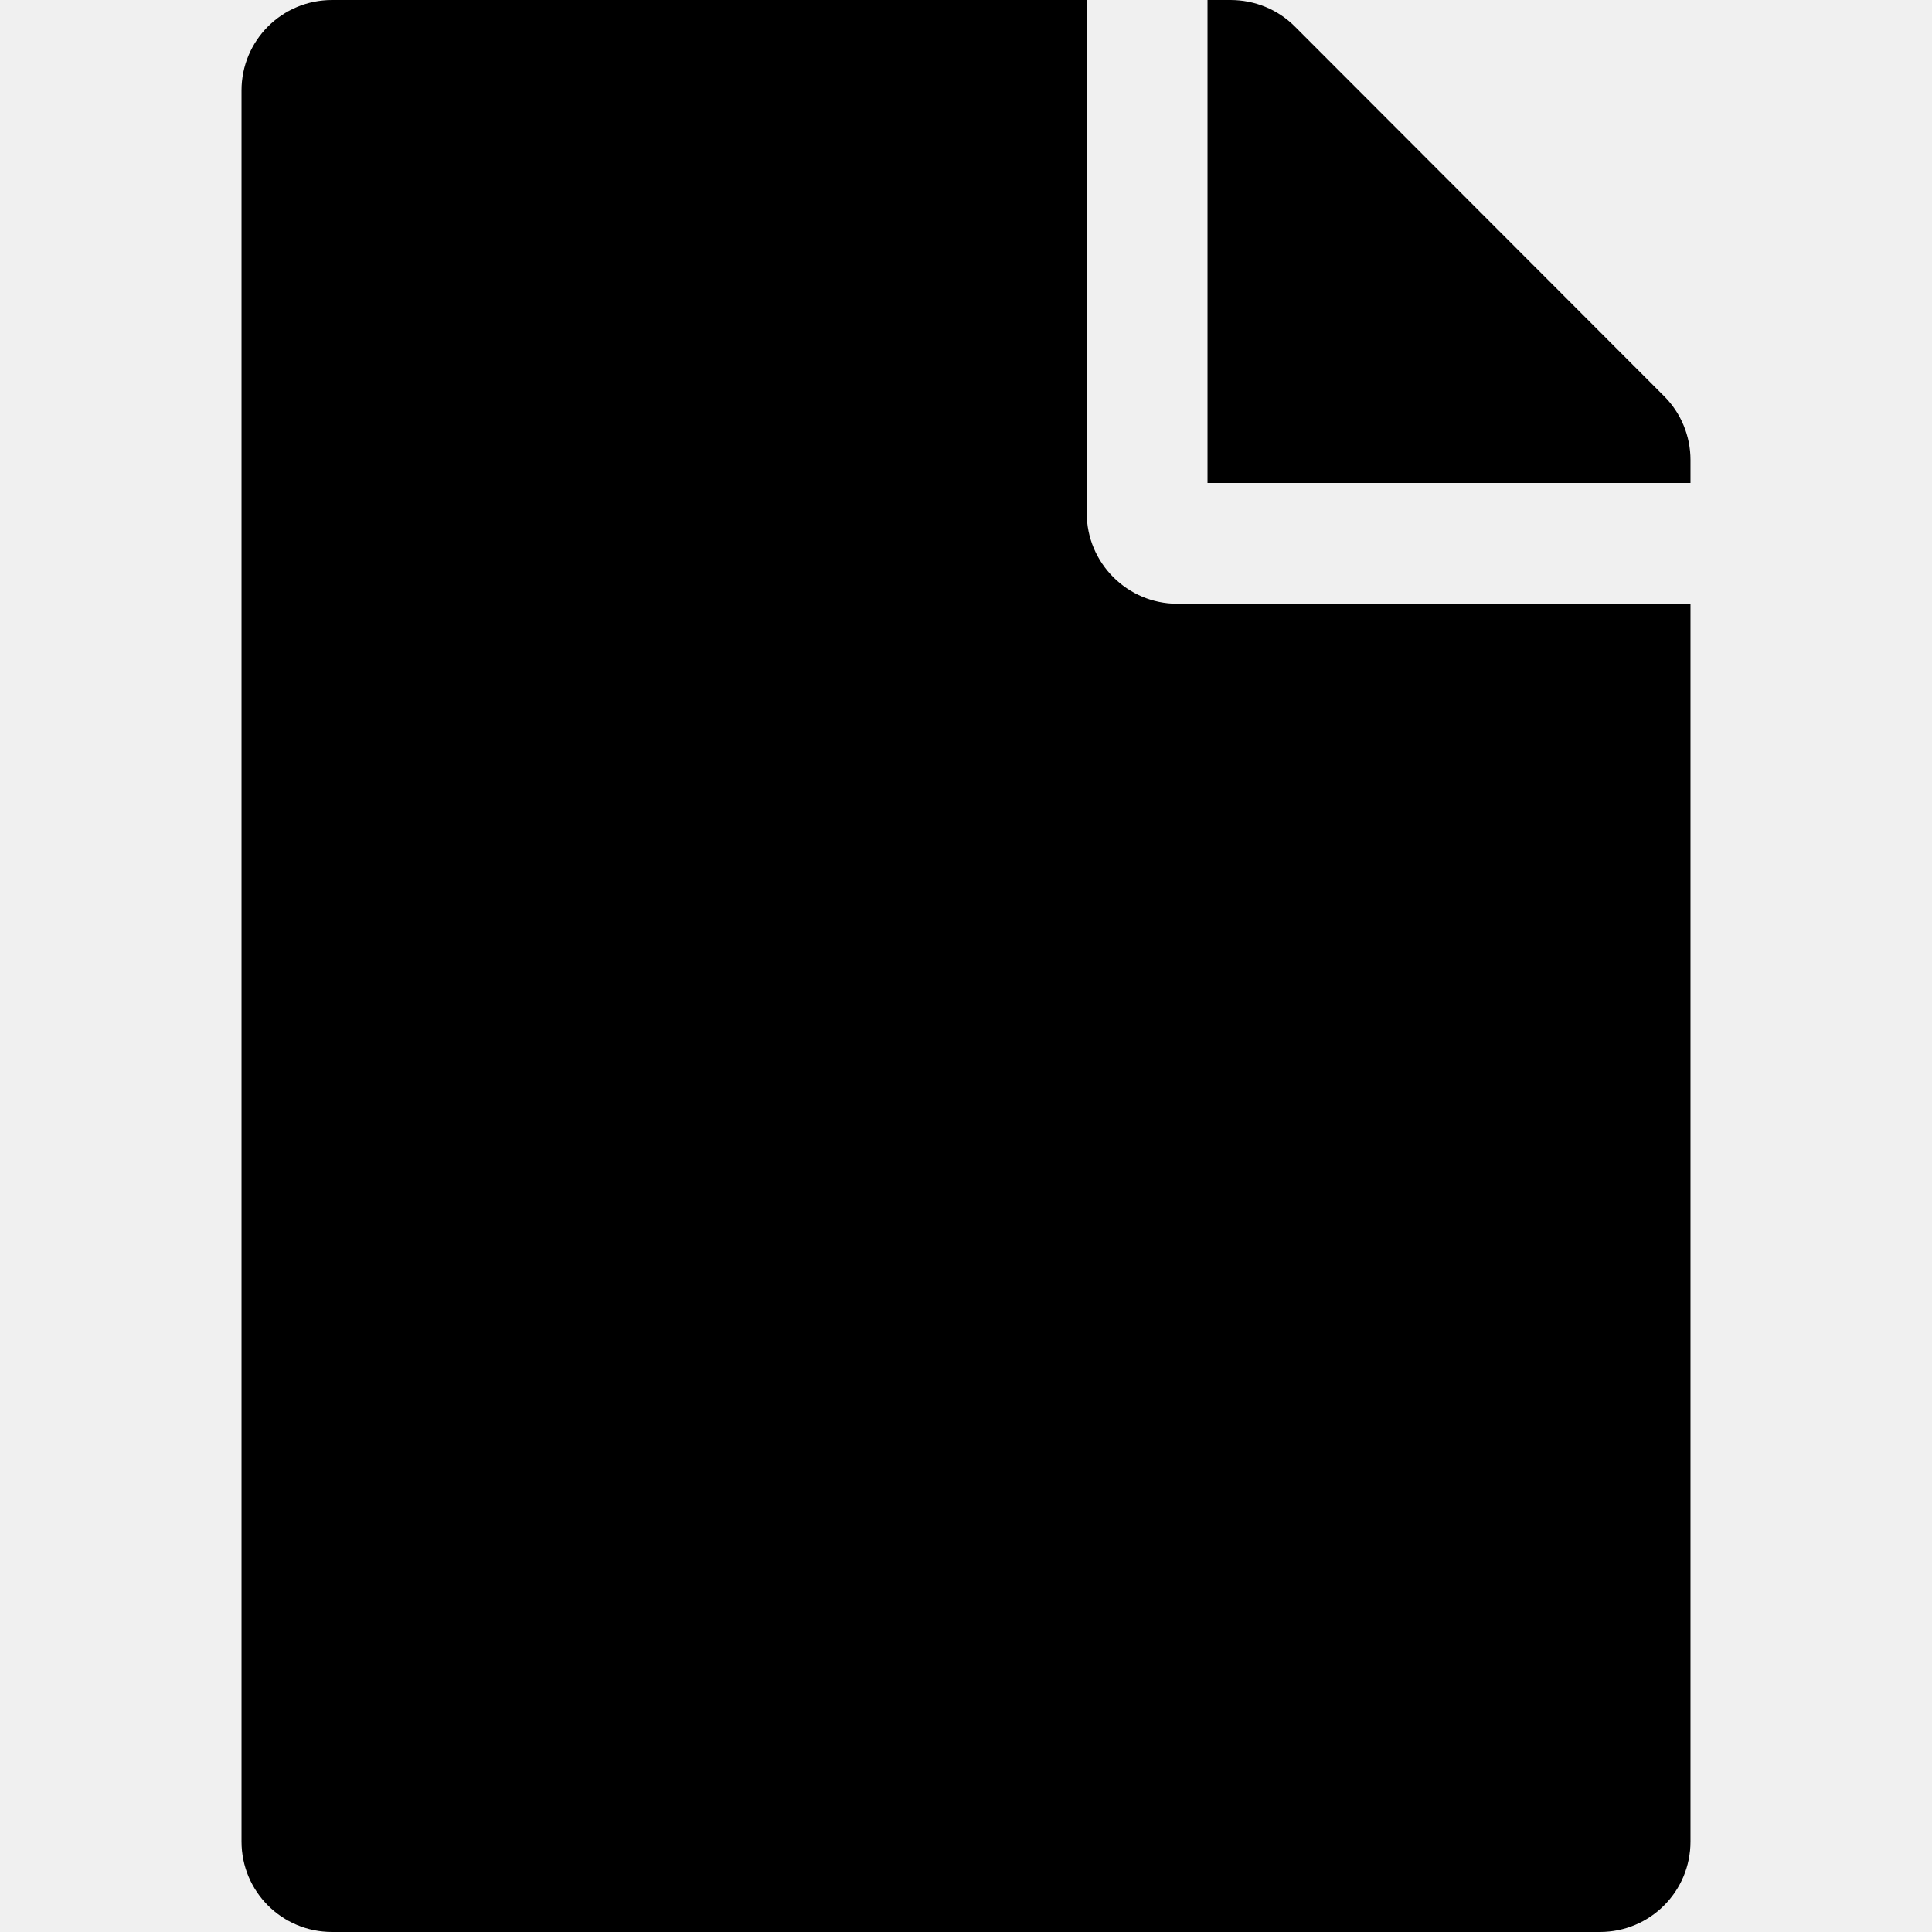
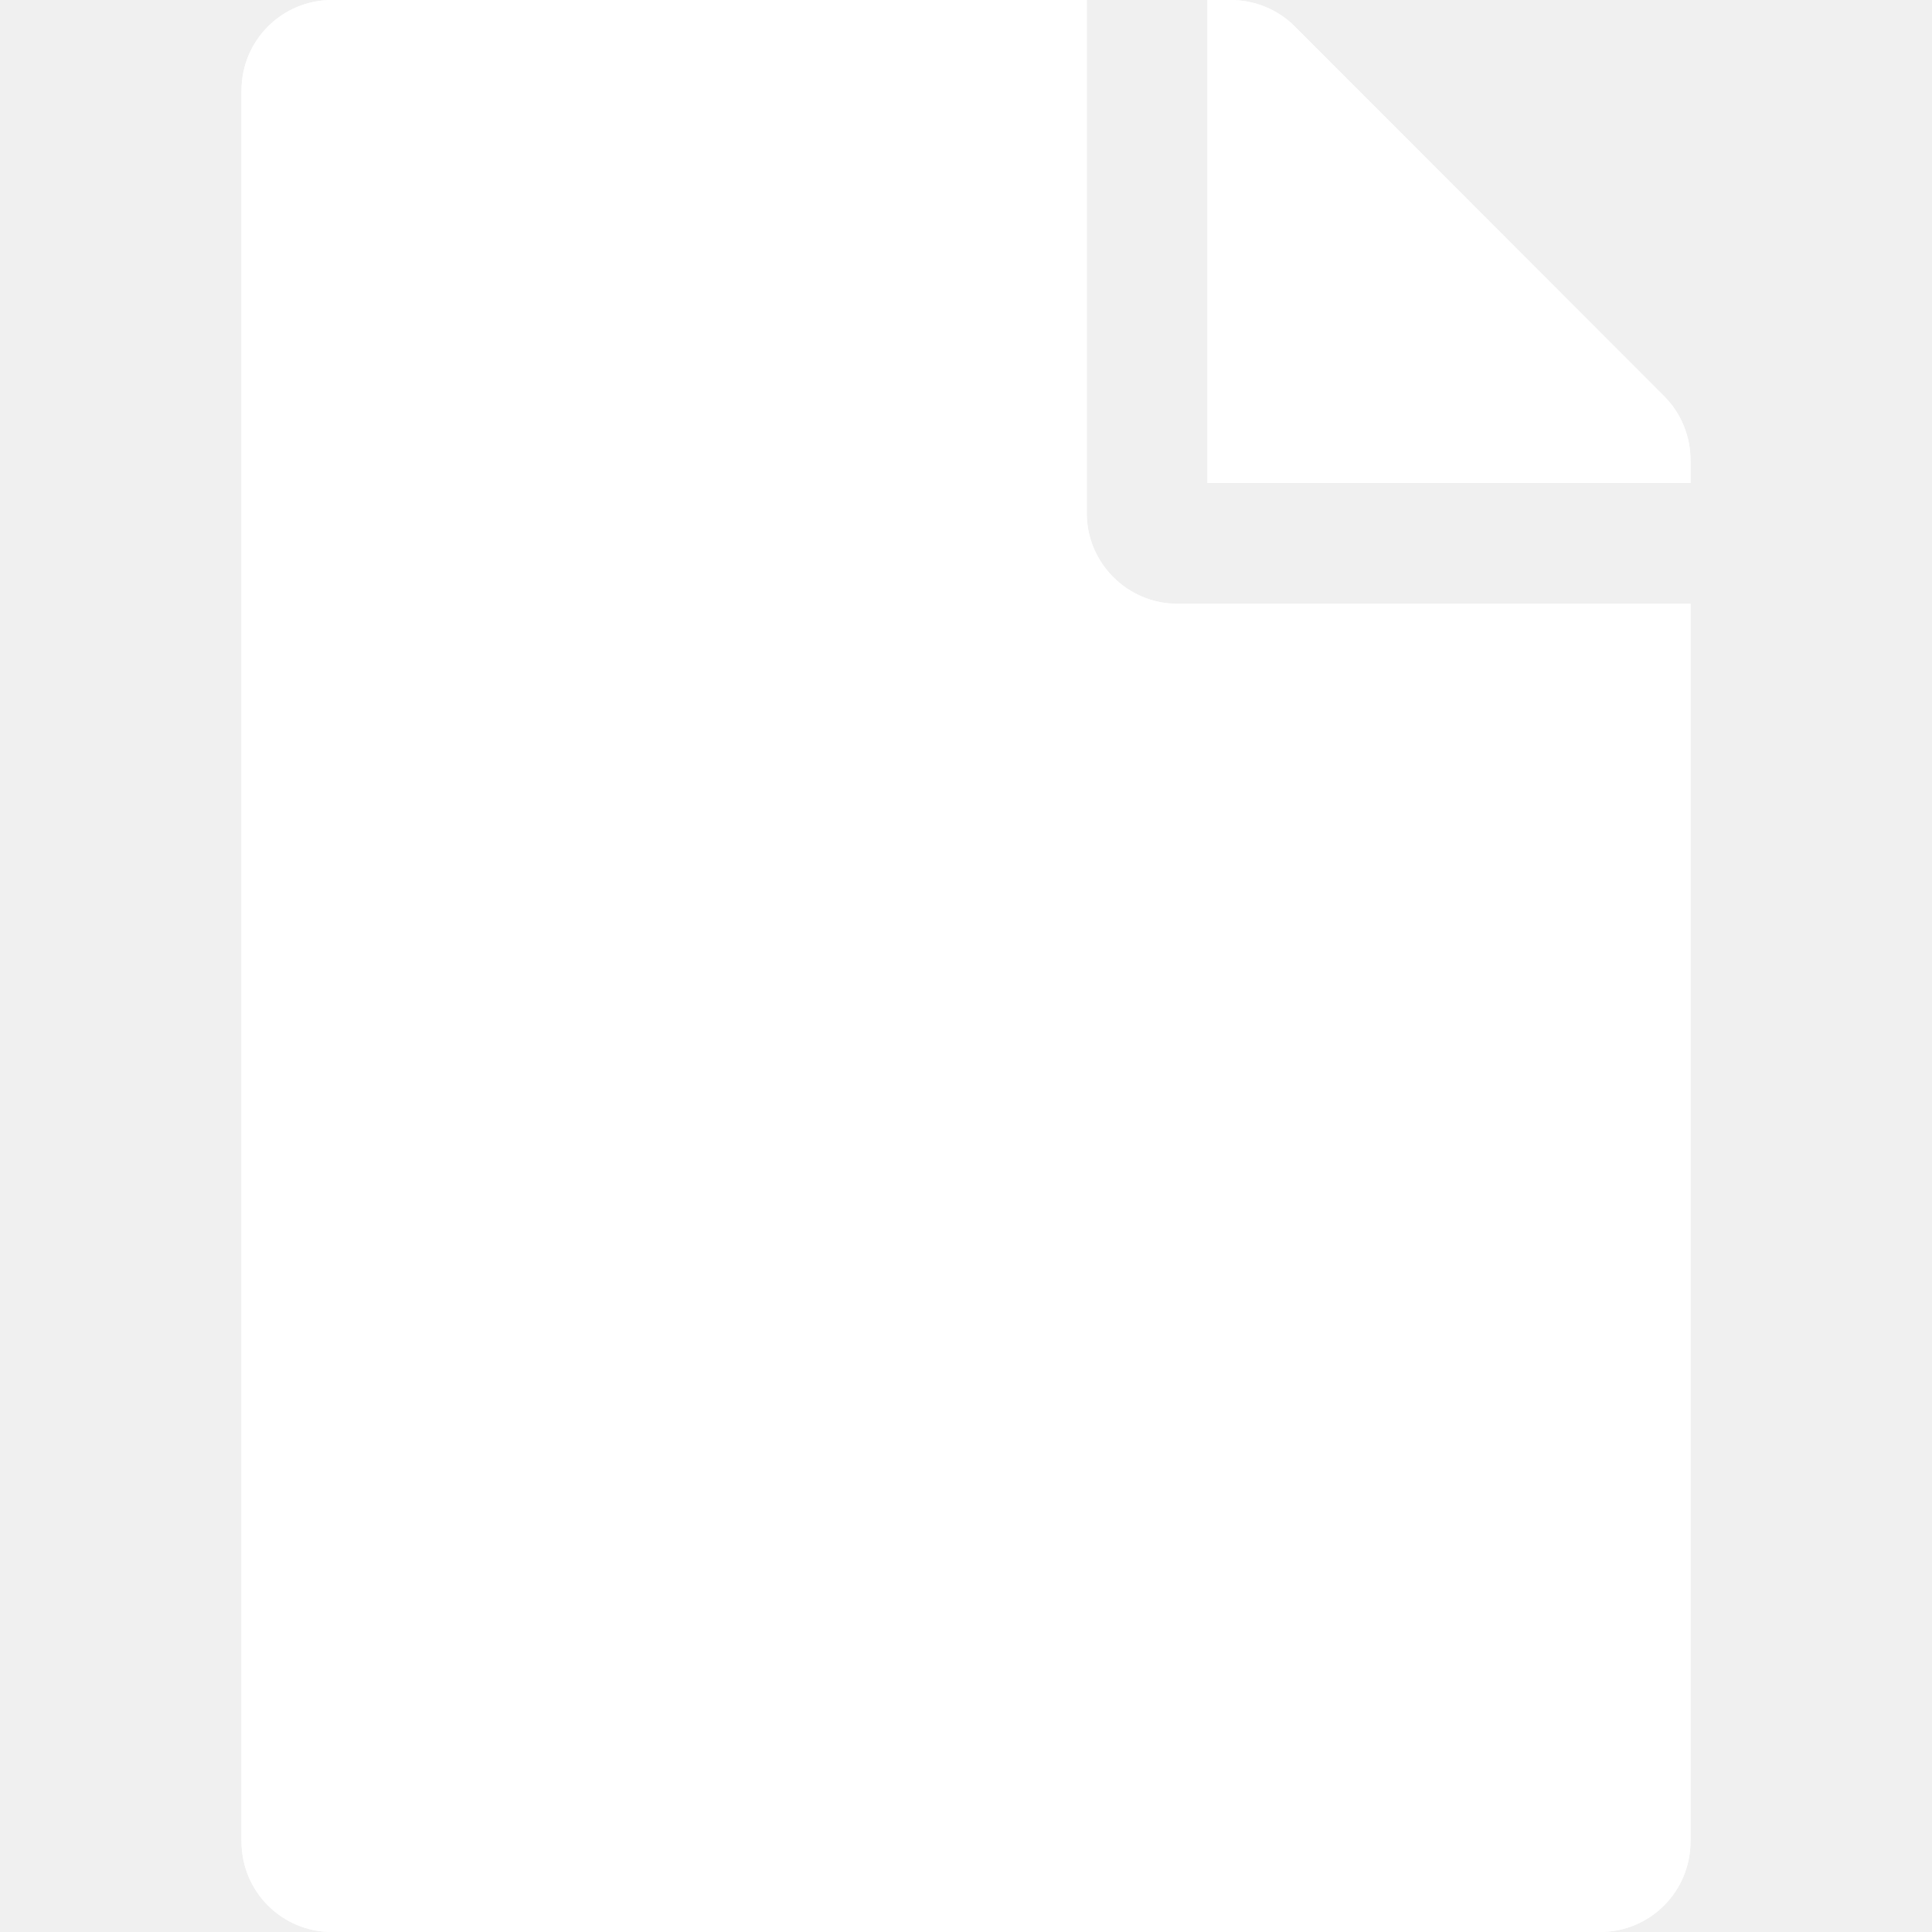
<svg xmlns="http://www.w3.org/2000/svg" width="14" height="14" viewBox="0 0 14 14" fill="none">
  <path d="M7.875 3.719V0H2.406C2.043 0 1.75 0.293 1.75 0.656V13.344C1.75 13.707 2.043 14 2.406 14H11.594C11.957 14 12.25 13.707 12.25 13.344V4.375H8.531C8.17 4.375 7.875 4.08 7.875 3.719ZM12.25 3.333V3.5H8.75V0H8.917C9.092 0 9.259 0.068 9.382 0.191L12.059 2.871C12.182 2.994 12.25 3.161 12.25 3.333Z" fill="white" />
-   <path fill-rule="evenodd" clip-rule="evenodd" d="M2.406 0H7.875V3.719C7.875 4.08 8.17 4.375 8.531 4.375H12.25V13.344C12.25 13.707 11.957 14 11.594 14H2.406C2.043 14 1.75 13.707 1.75 13.344V0.656C1.75 0.293 2.043 0 2.406 0ZM8.75 3.5V0H8.917C9.092 0 9.259 0.068 9.382 0.191L12.059 2.871C12.182 2.994 12.25 3.161 12.25 3.333V3.5H8.75Z" fill="currentColor" />
+   <path fill-rule="evenodd" clip-rule="evenodd" d="M2.406 0H7.875V3.719C7.875 4.08 8.17 4.375 8.531 4.375H12.25V13.344C12.25 13.707 11.957 14 11.594 14H2.406C2.043 14 1.75 13.707 1.75 13.344V0.656C1.75 0.293 2.043 0 2.406 0ZM8.75 3.5V0H8.917C9.092 0 9.259 0.068 9.382 0.191L12.059 2.871C12.182 2.994 12.25 3.161 12.25 3.333V3.5H8.75Z" fill="white" />
</svg>
